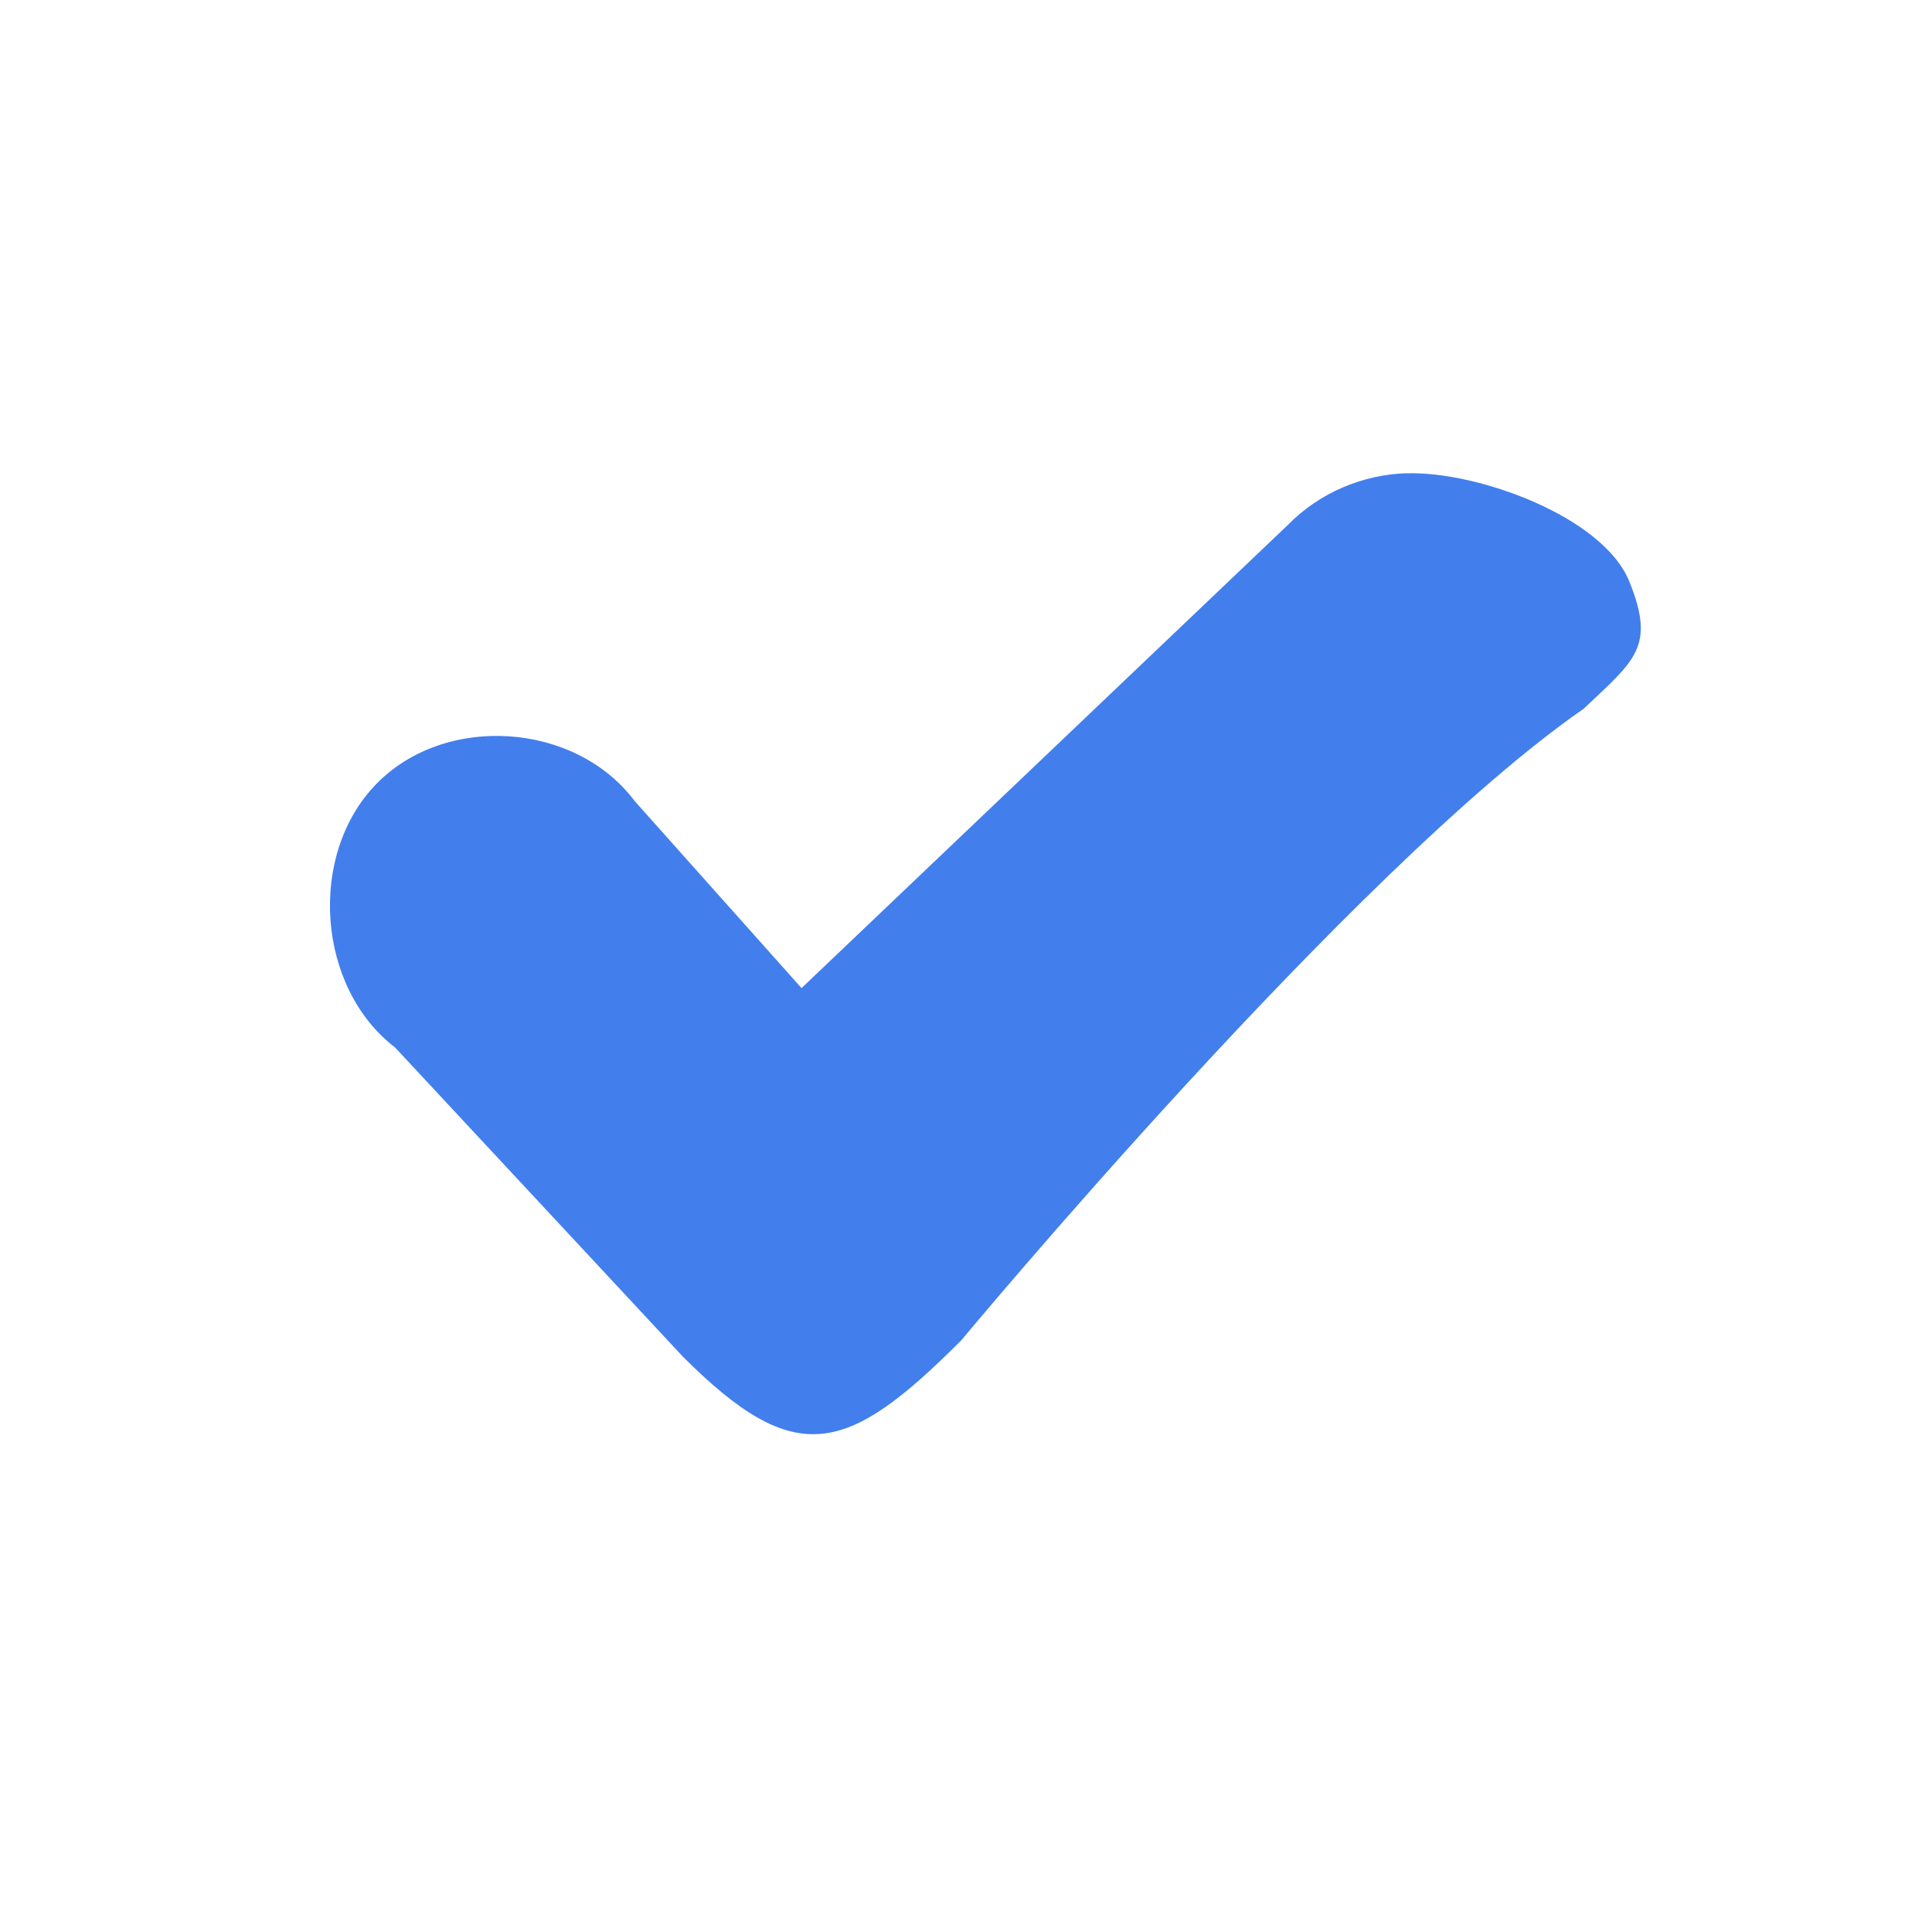
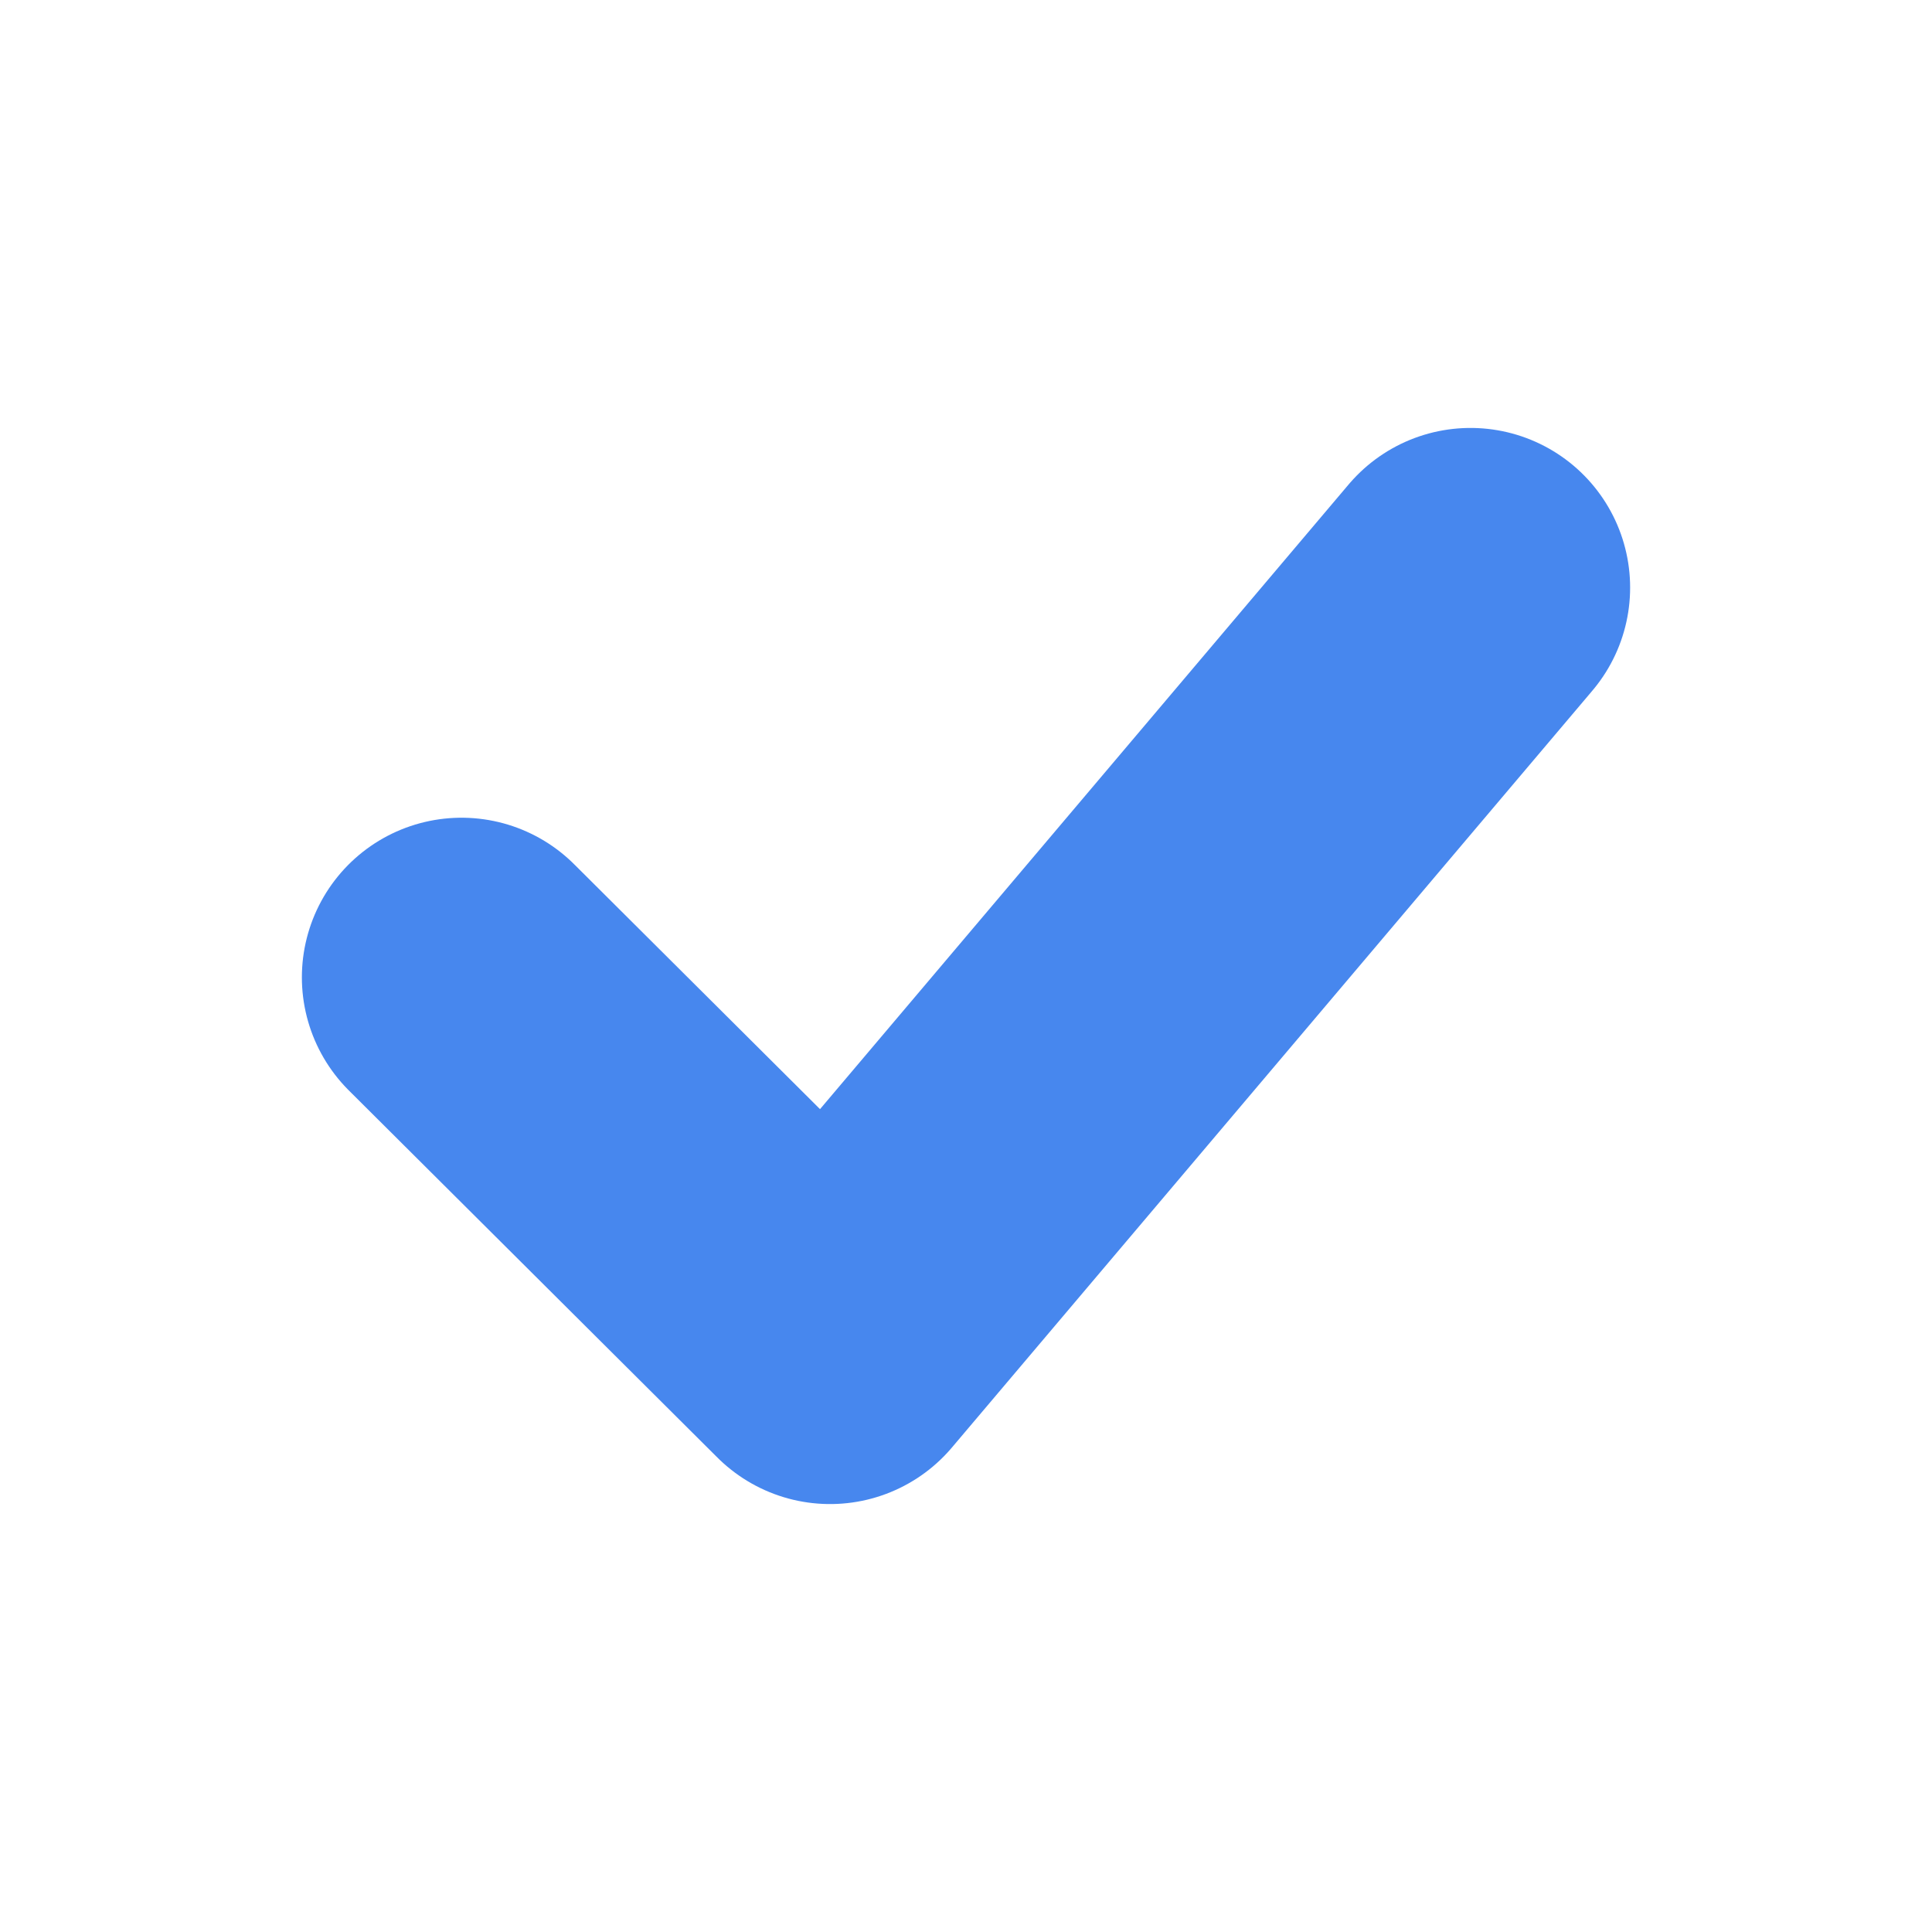
- <svg xmlns="http://www.w3.org/2000/svg" viewBox="0 0 16 16">
-   <g transform="translate(0 -1036.362)">
-     <path style="fill:#427fed;line-height:normal;color:#000" d="m 11.653,1040.281 c -0.366,0.01 -0.727,0.162 -0.986,0.427 l -4.029,3.837 -1.382,-1.549 c -0.492,-0.656 -1.571,-0.727 -2.141,-0.14 -0.57,0.587 -0.491,1.685 0.157,2.181 l 2.383,2.56 c 0.937,0.937 1.359,0.812 2.305,-0.134 0,0 3.25,-3.91 5.156,-5.232 0.421,-0.399 0.597,-0.51 0.378,-1.052 -0.219,-0.542 -1.266,-0.916 -1.841,-0.897 z" />
-   </g>
+ <svg xmlns="http://www.w3.org/2000/svg" viewBox="0 0 16 16" id="svg2" version="1.1" width="100%" height="100%">
+   <defs id="defs10" />
+   <path d="M 3.822,8.094 6.874,11.134 12.178,4.866" id="path5880" style="fill:none;stroke:#4787ee;stroke-width:2.644;stroke-linecap:round;stroke-linejoin:round;stroke-miterlimit:4;stroke-opacity:1;stroke-dasharray:none" />
</svg>
